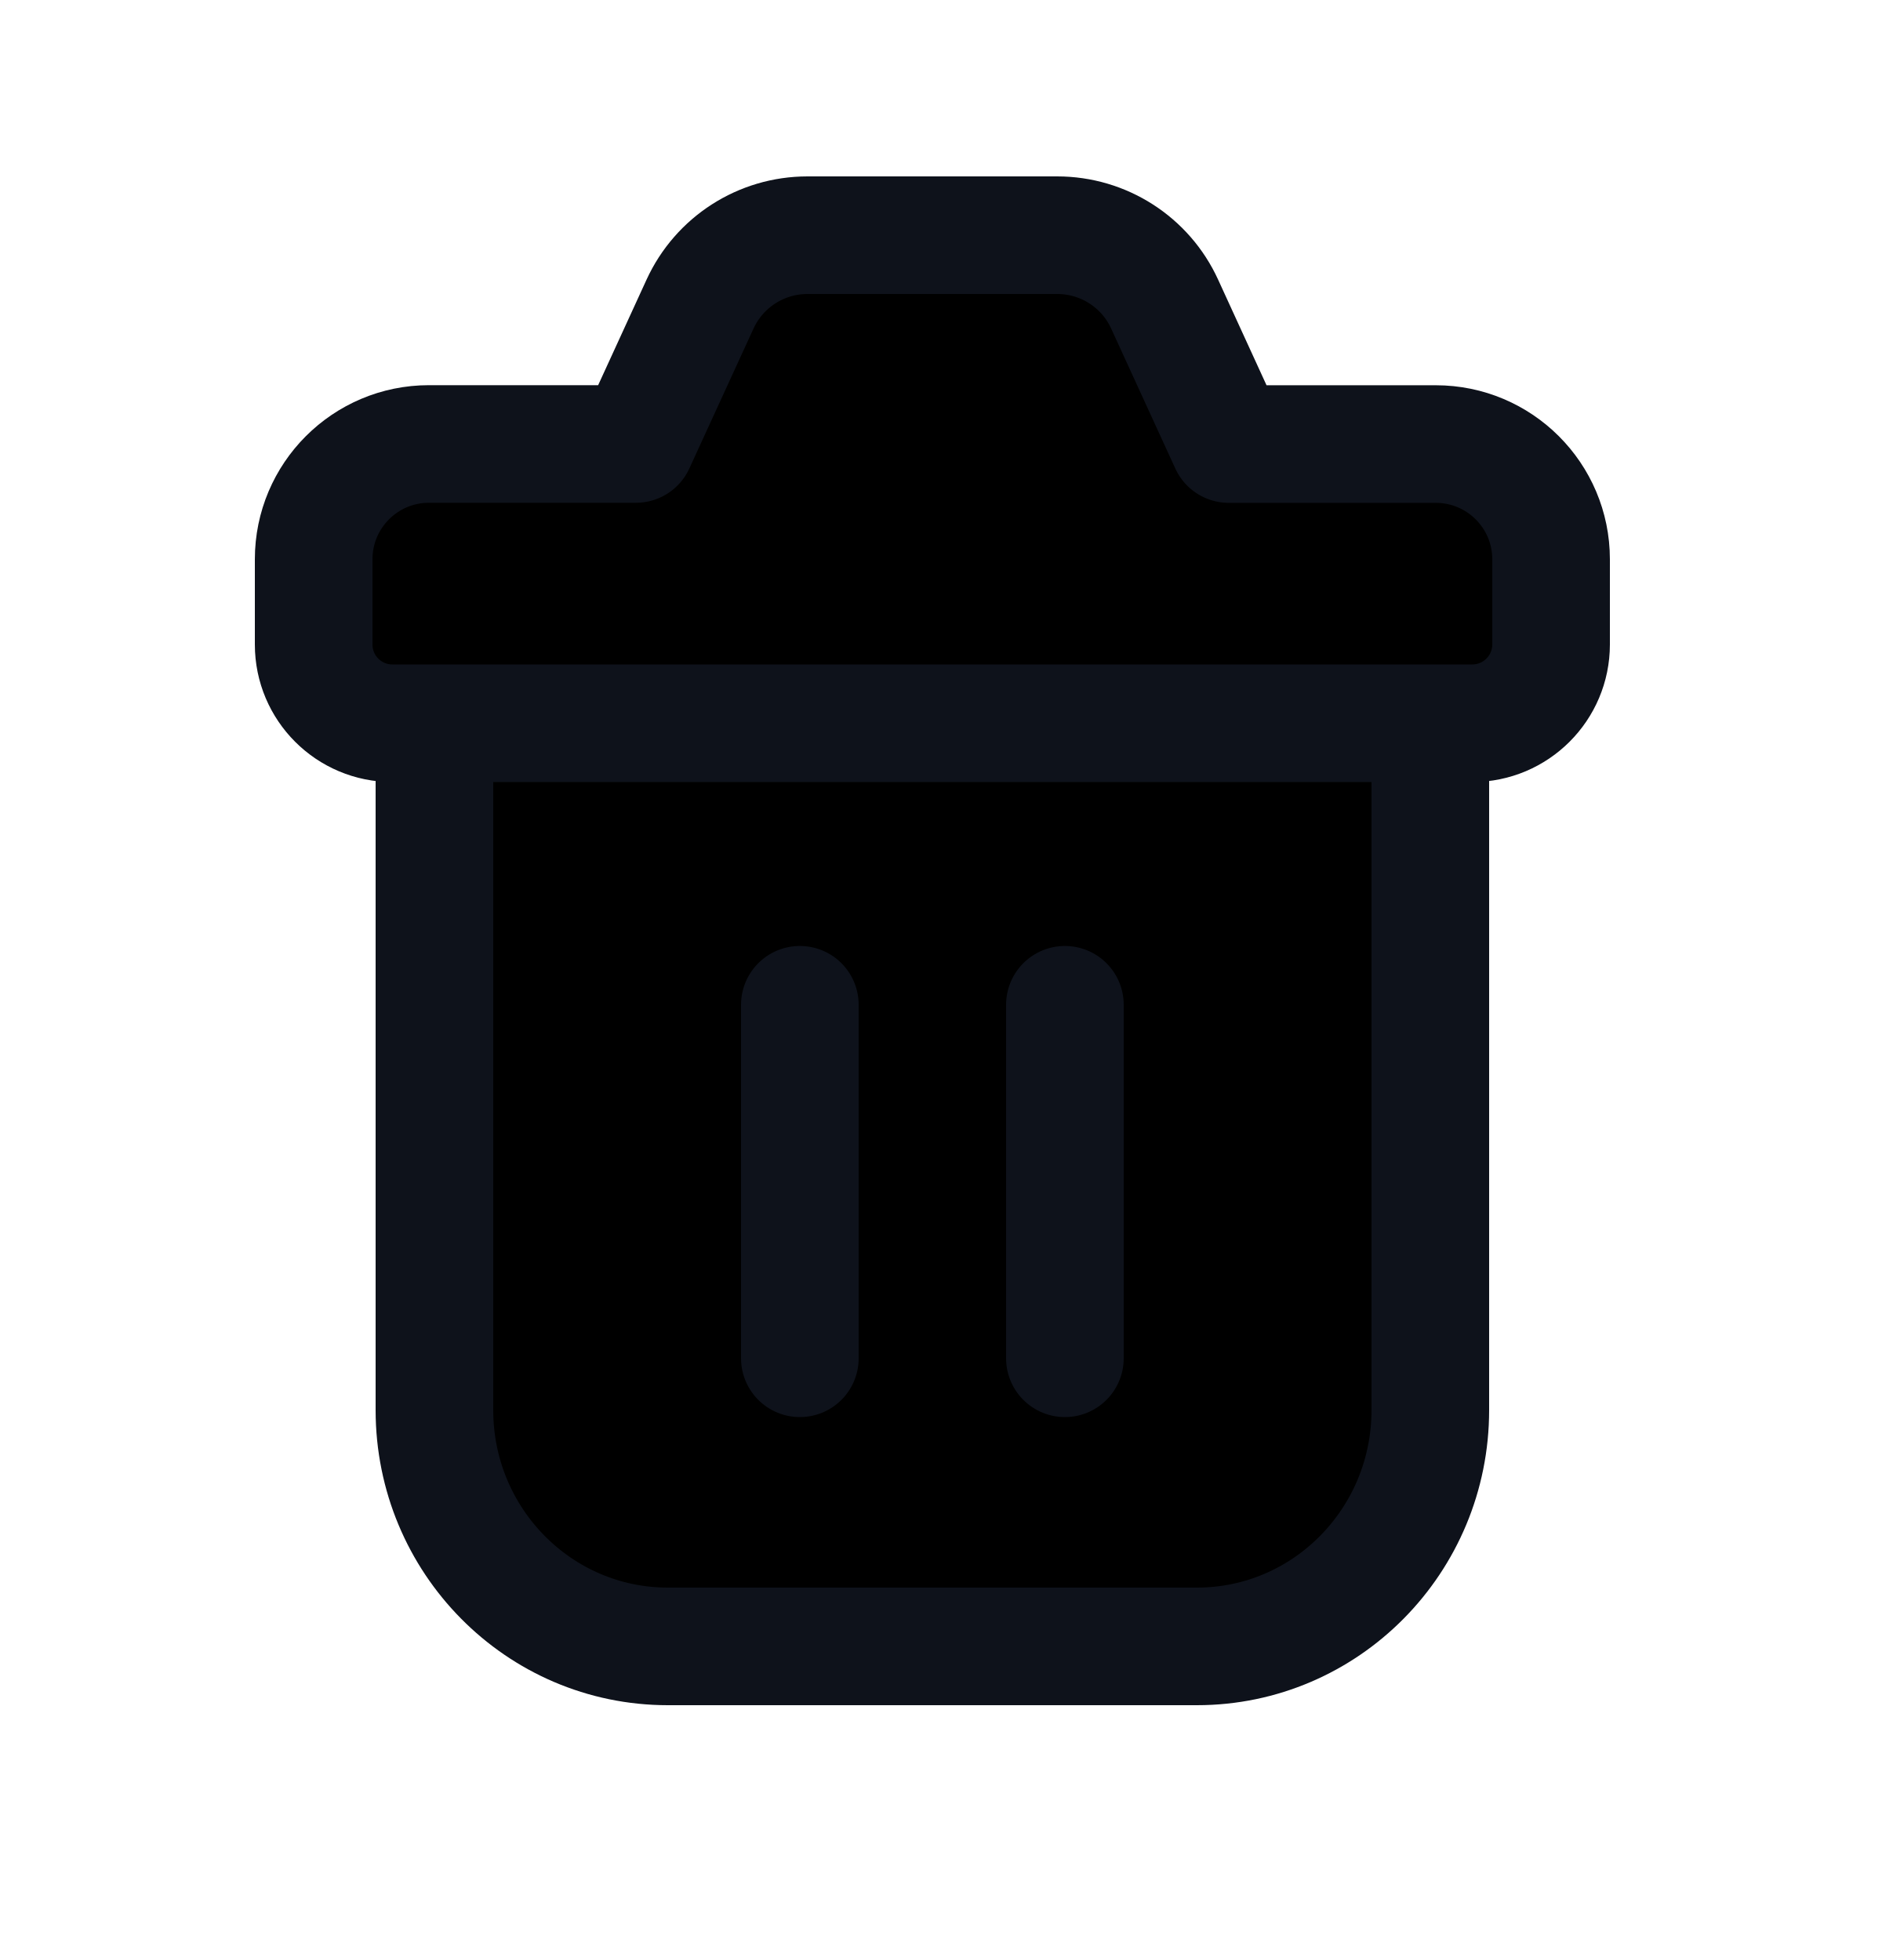
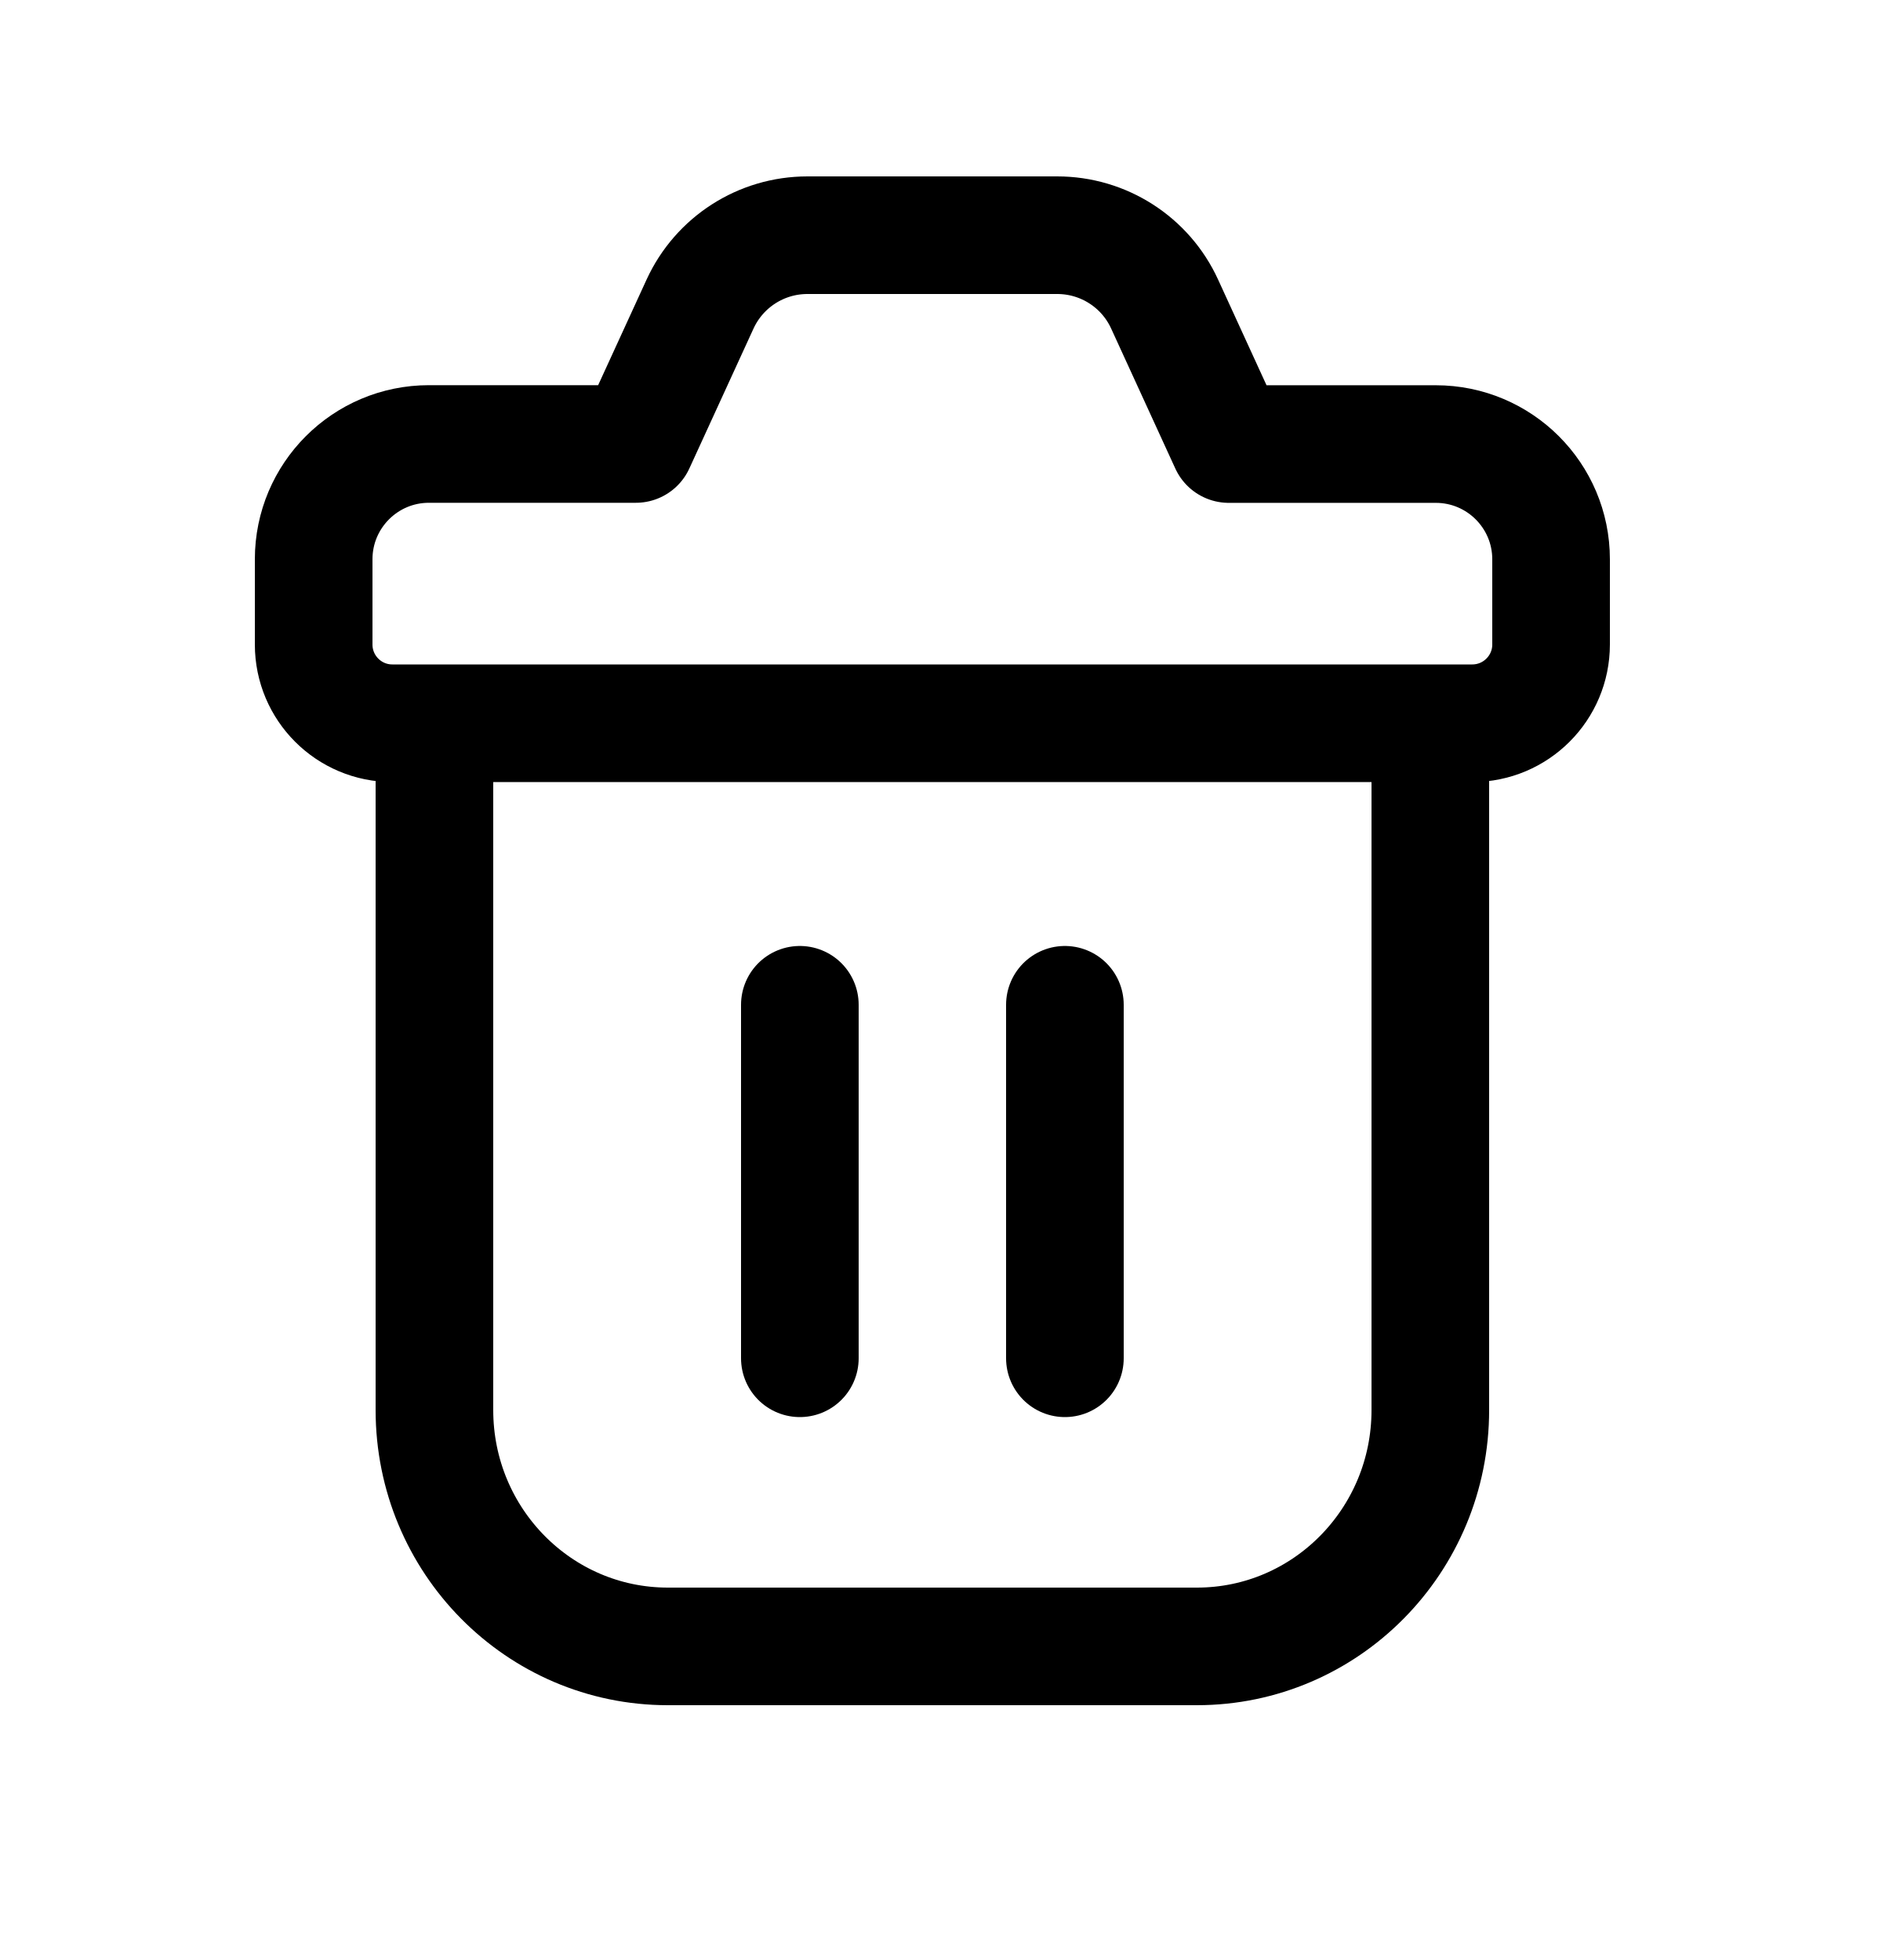
- <svg xmlns="http://www.w3.org/2000/svg" fill="currentColor" viewBox="0 0 24 25">
-   <path stroke="#0E121B" stroke-linecap="round" stroke-linejoin="round" stroke-width="1.5" d="m14.852 3.879.818 1.785h2.64c.811 0 1.47.658 1.47 1.47V8.22c0 .555-.45 1.005-1.006 1.005H5.005C4.45 9.226 4 8.776 4 8.221V7.133c0-.811.658-1.47 1.47-1.47h2.639l.818-1.784c.246-.536.78-.879 1.37-.879h3.185c.59 0 1.125.343 1.37.879ZM18.24 9.3v8.686c0 1.665-1.333 3.014-2.977 3.014H8.517c-1.644 0-2.977-1.349-2.977-3.014V9.301M10.2 12.816v4.509m3.38-4.509v4.509" />
+ <svg xmlns="http://www.w3.org/2000/svg" fill="none" viewBox="0 0 24 25">
+   <path stroke="currentColor" stroke-linecap="round" stroke-linejoin="round" stroke-width="1.5" d="m14.852 3.879.818 1.785h2.64c.811 0 1.47.658 1.47 1.47V8.22c0 .555-.45 1.005-1.006 1.005H5.005C4.45 9.226 4 8.776 4 8.221V7.133c0-.811.658-1.47 1.47-1.47h2.639l.818-1.784c.246-.536.78-.879 1.37-.879h3.185c.59 0 1.125.343 1.37.879ZM18.24 9.3v8.686c0 1.665-1.333 3.014-2.977 3.014H8.517c-1.644 0-2.977-1.349-2.977-3.014V9.301M10.2 12.816v4.509m3.38-4.509v4.509" />
</svg>
